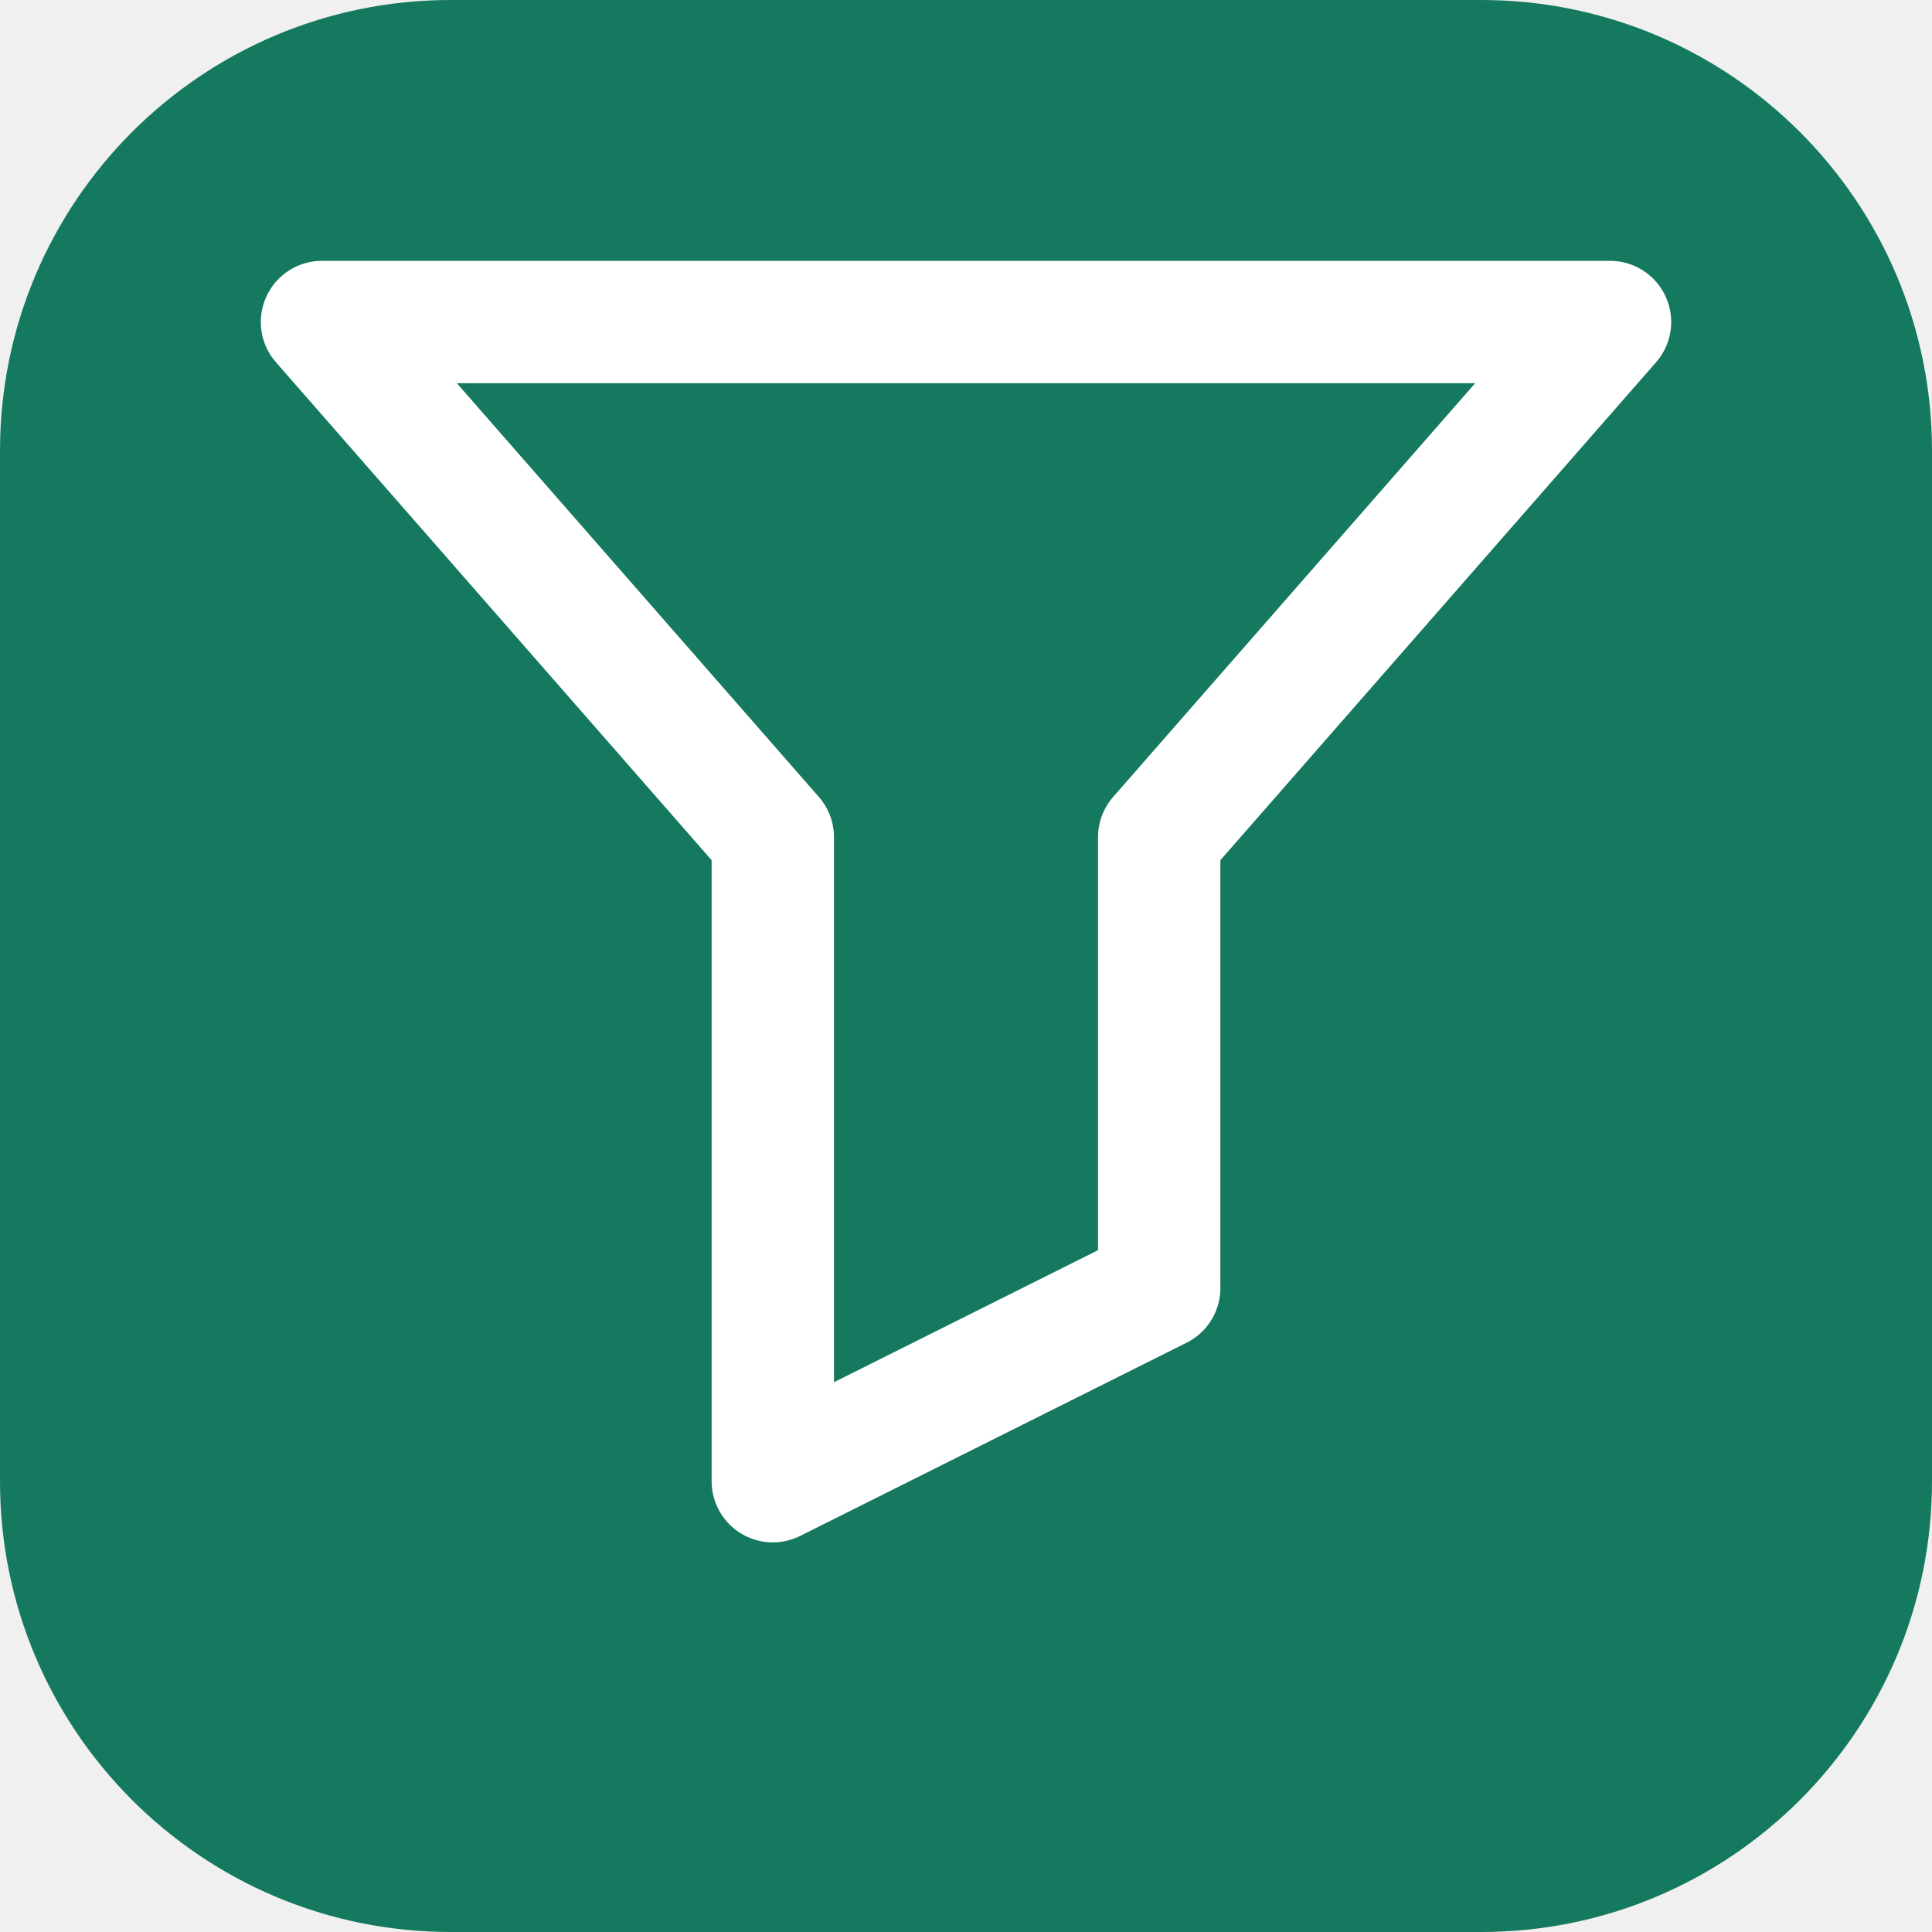
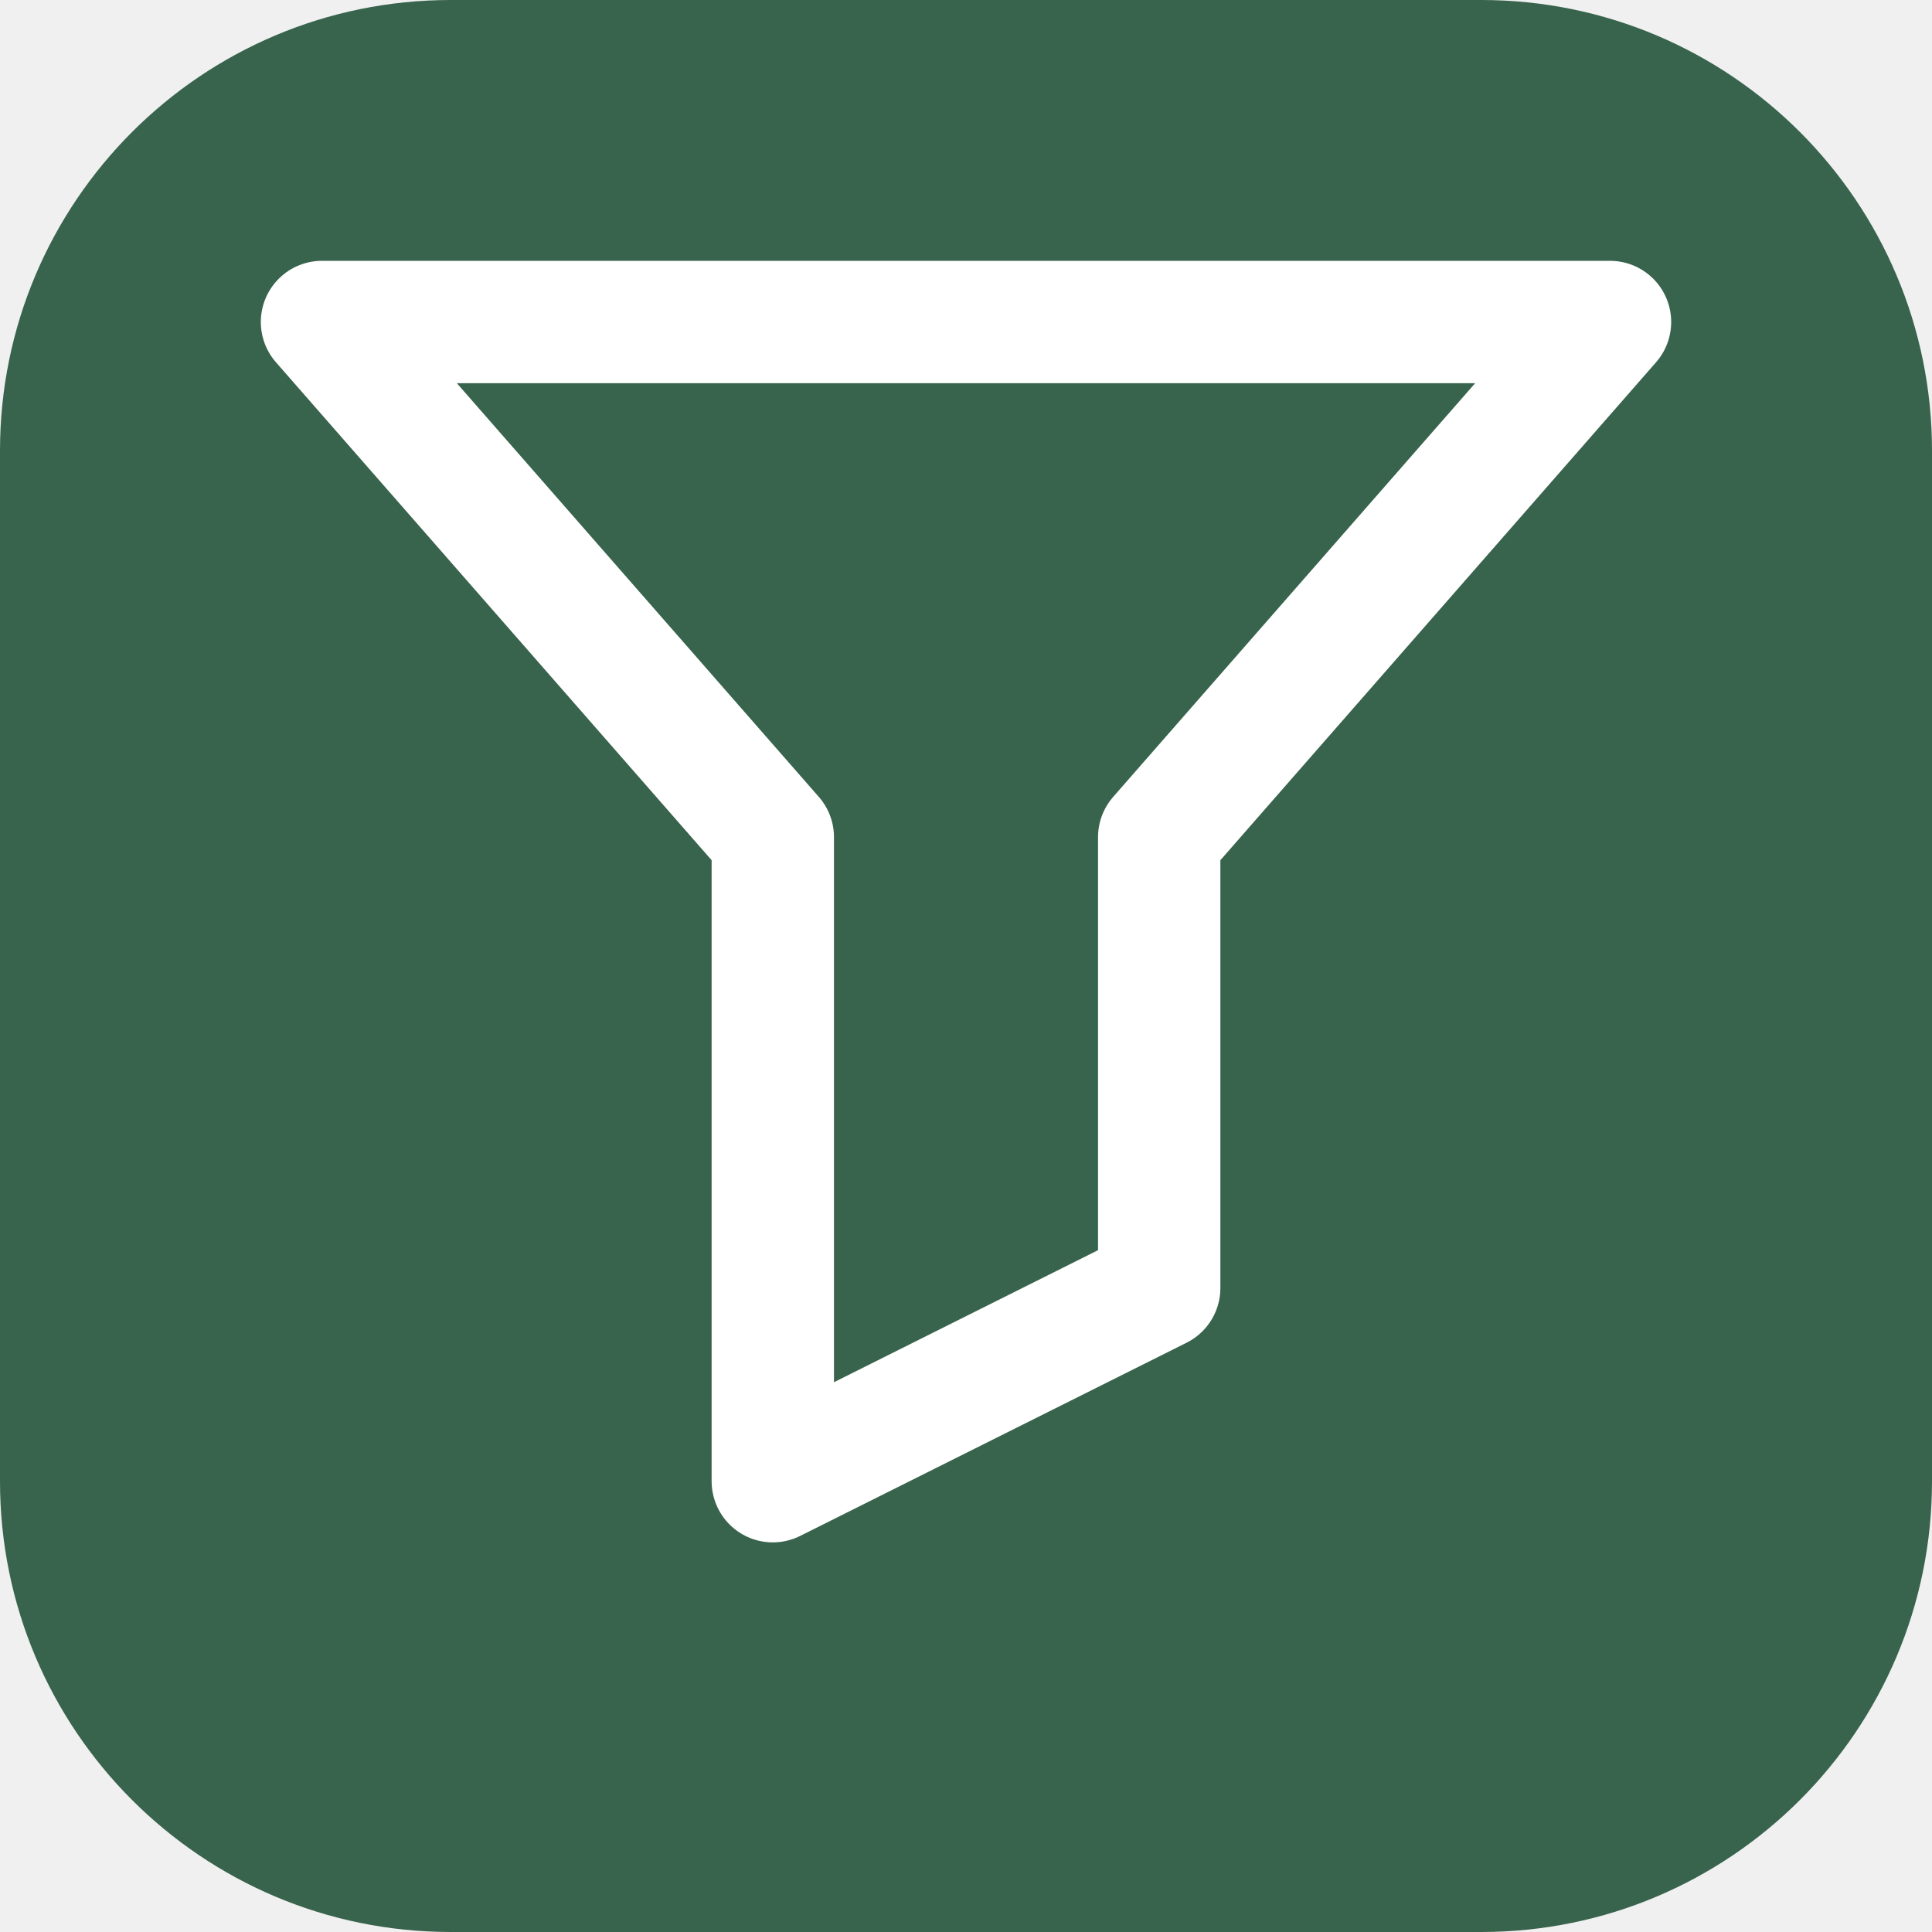
<svg xmlns="http://www.w3.org/2000/svg" viewBox="0 0 30 30">
-   <rect x="0" y="0" width="30" height="30" rx="7" fill="#14795e" />
+   <rect x="0" y="0" width="30" height="30" rx="7" fill="#38634c" />
  <path d="M5 5h20l-7 8v7l-6 3v-10z" fill="none" stroke="#fff" stroke-width="1.9" stroke-linecap="round" stroke-linejoin="round" />
</svg>
